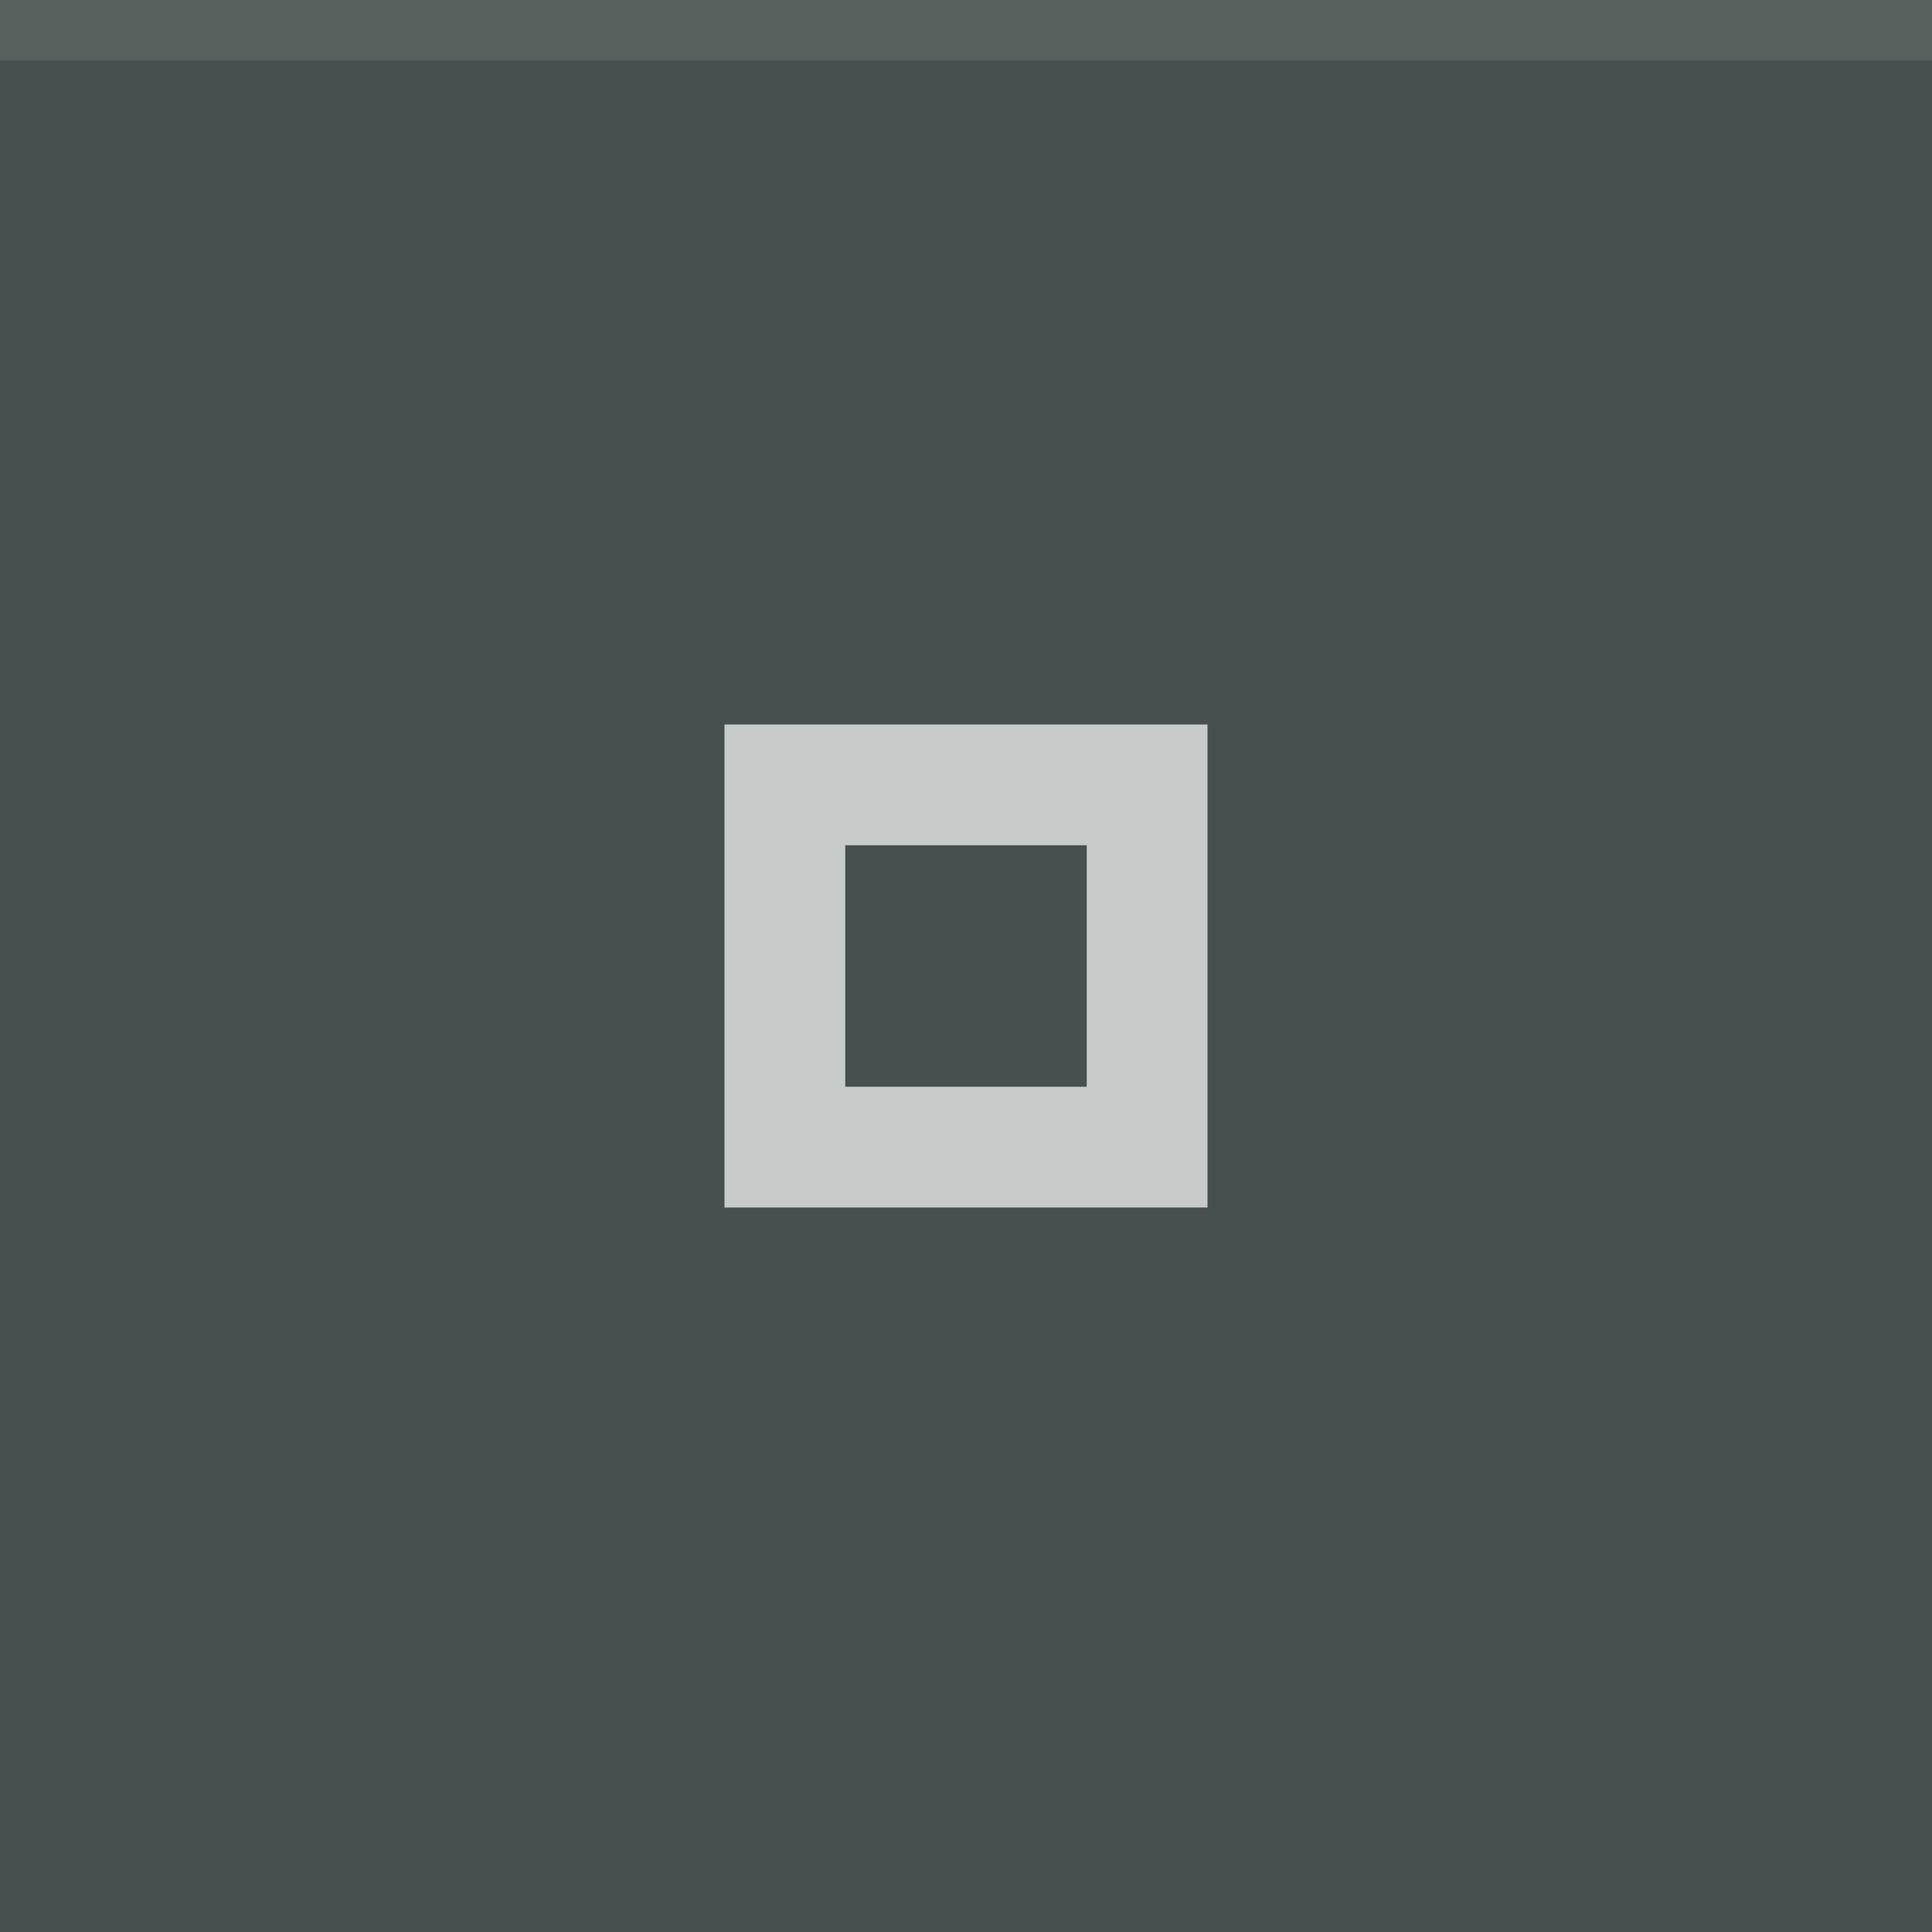
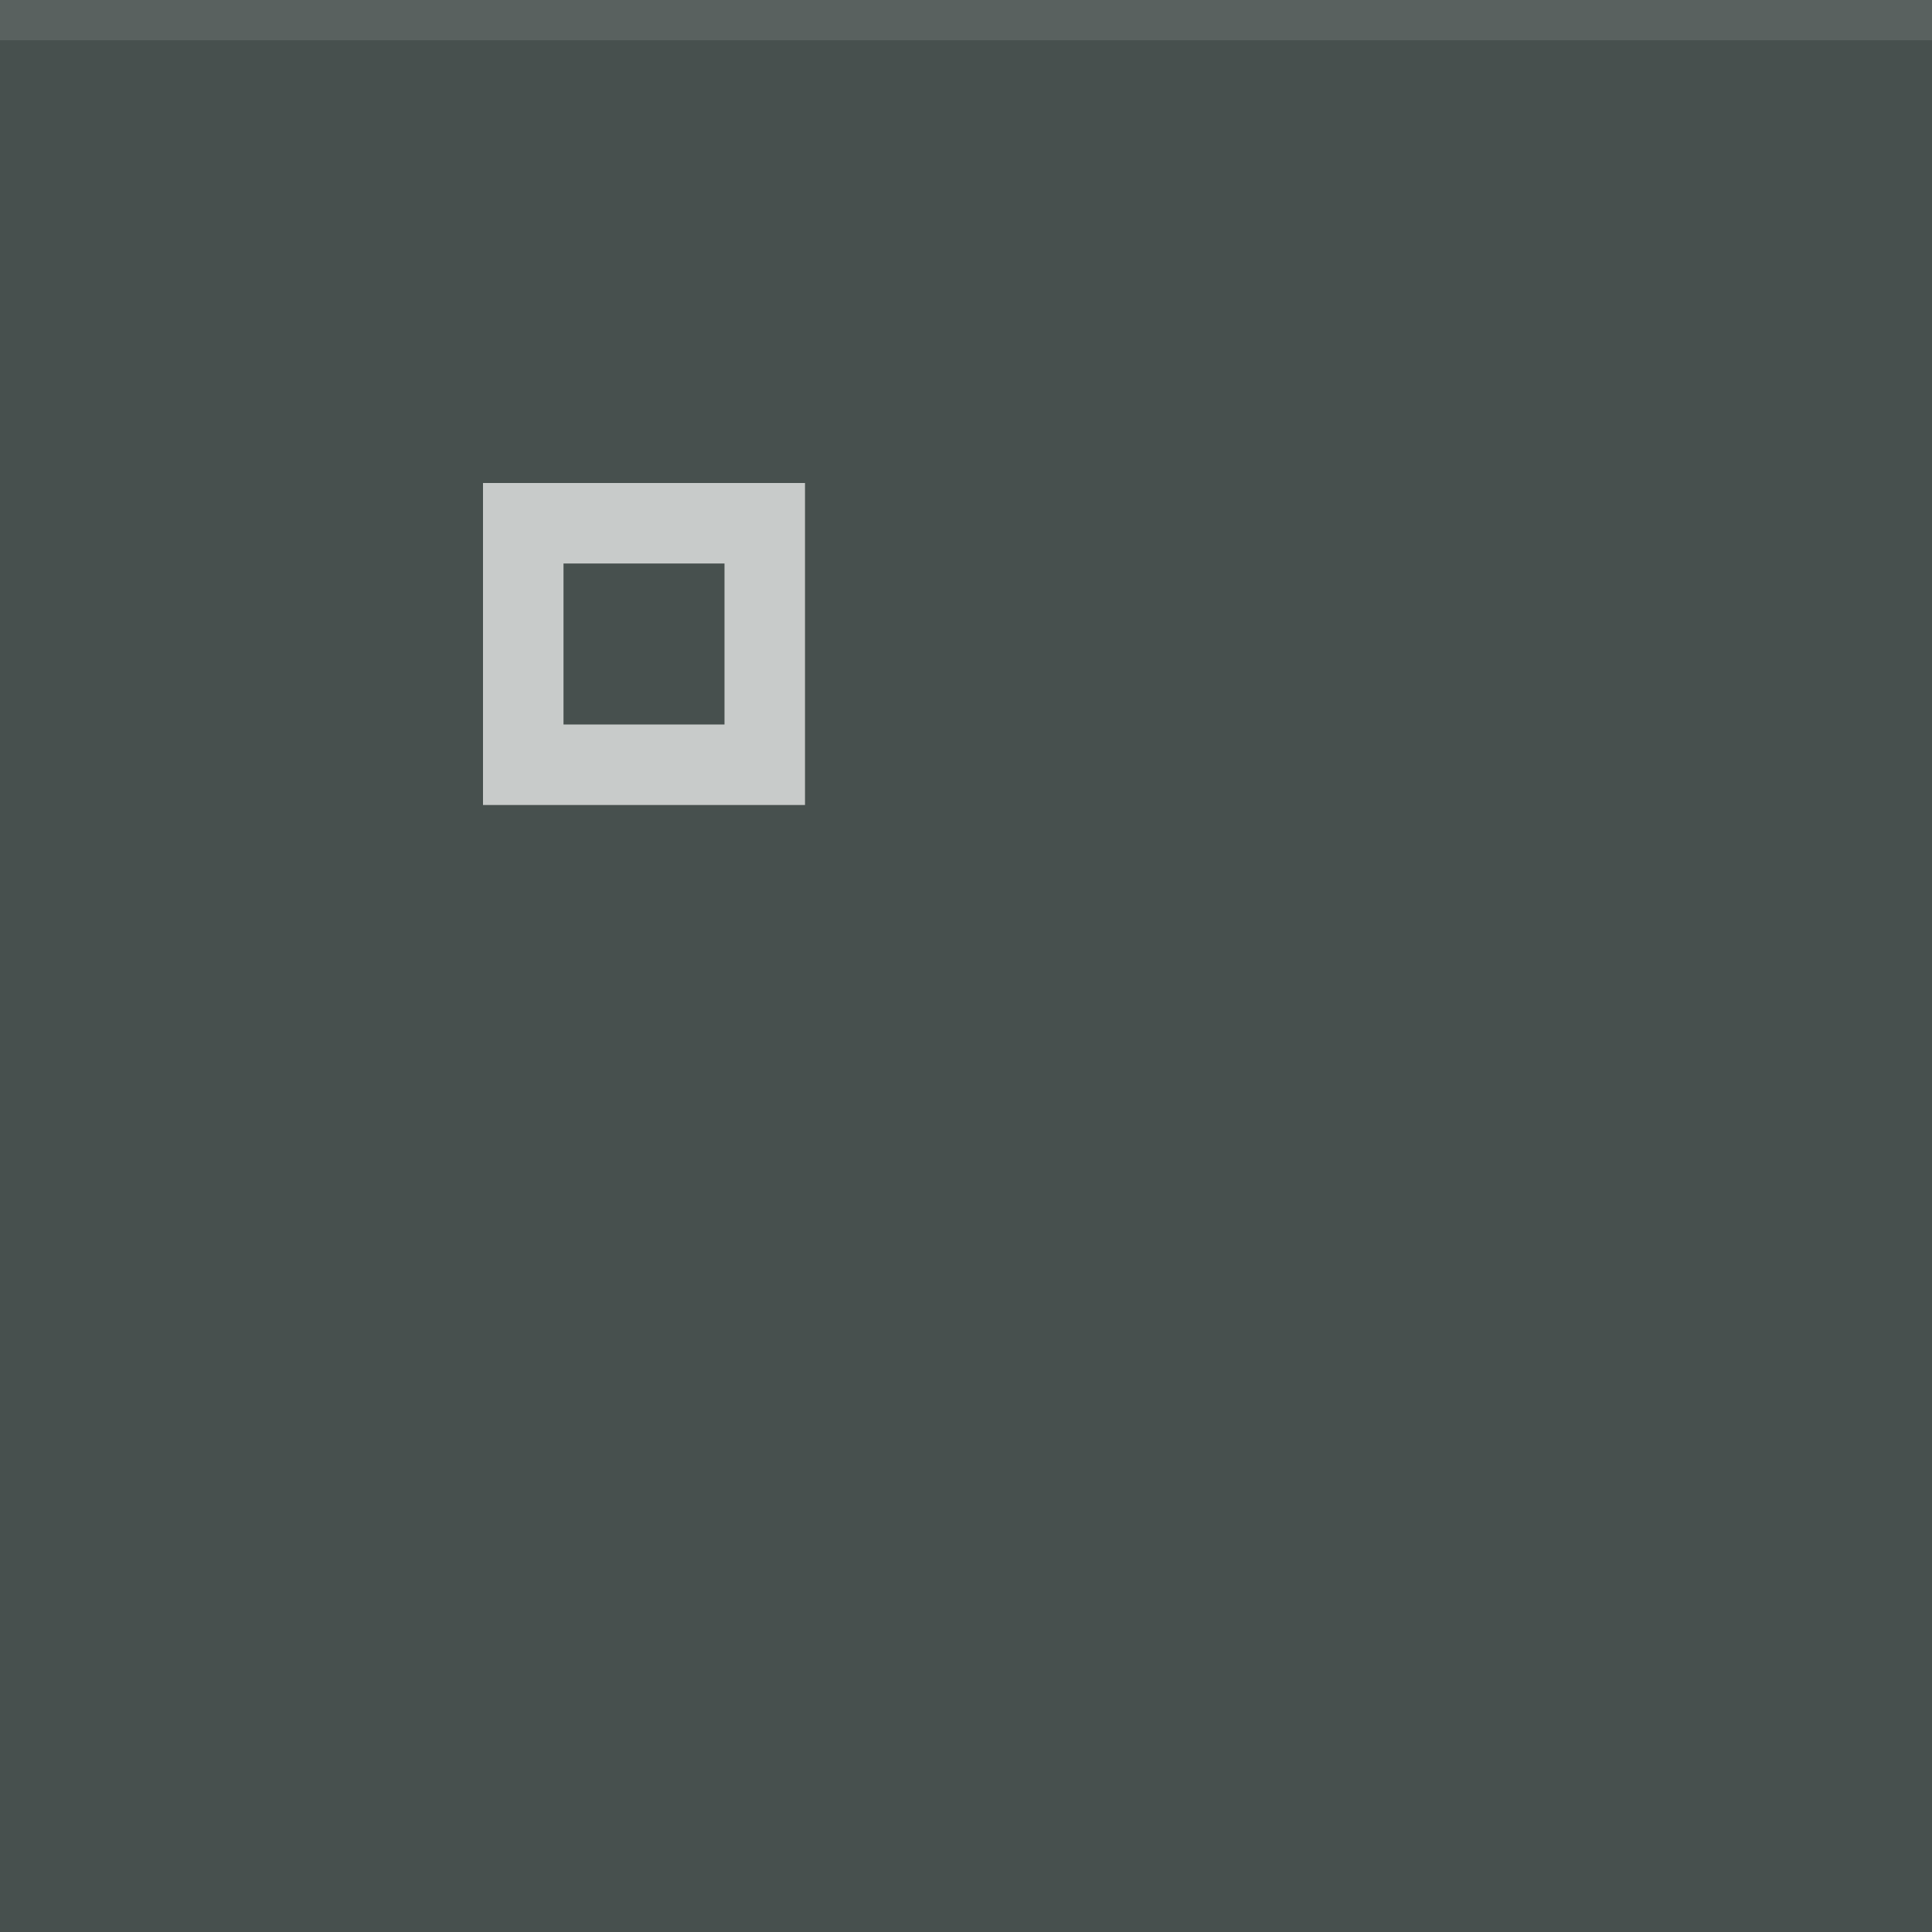
- <svg xmlns="http://www.w3.org/2000/svg" width="32" height="32" viewBox="0 0 32 32">
-   <rect width="32" height="32" fill="#47504e" />
-   <rect width="32" height="1" fill="#FFFFFF" fill-opacity="0.1" />
+ <svg xmlns="http://www.w3.org/2000/svg" width="48" height="48" viewBox="0 0 48 48">
+   <rect width="48" height="48" fill="#47504e" />
+   <rect width="48" height="1" fill="#FFFFFF" fill-opacity="0.1" />
  <g fill="#FFFFFF" opacity="0.7">
    <circle cx="16" cy="16" r="12" opacity="0" />
    <path d="m12 12v8h8v-8zm2 2h4v4h-4z" />
  </g>
</svg>
